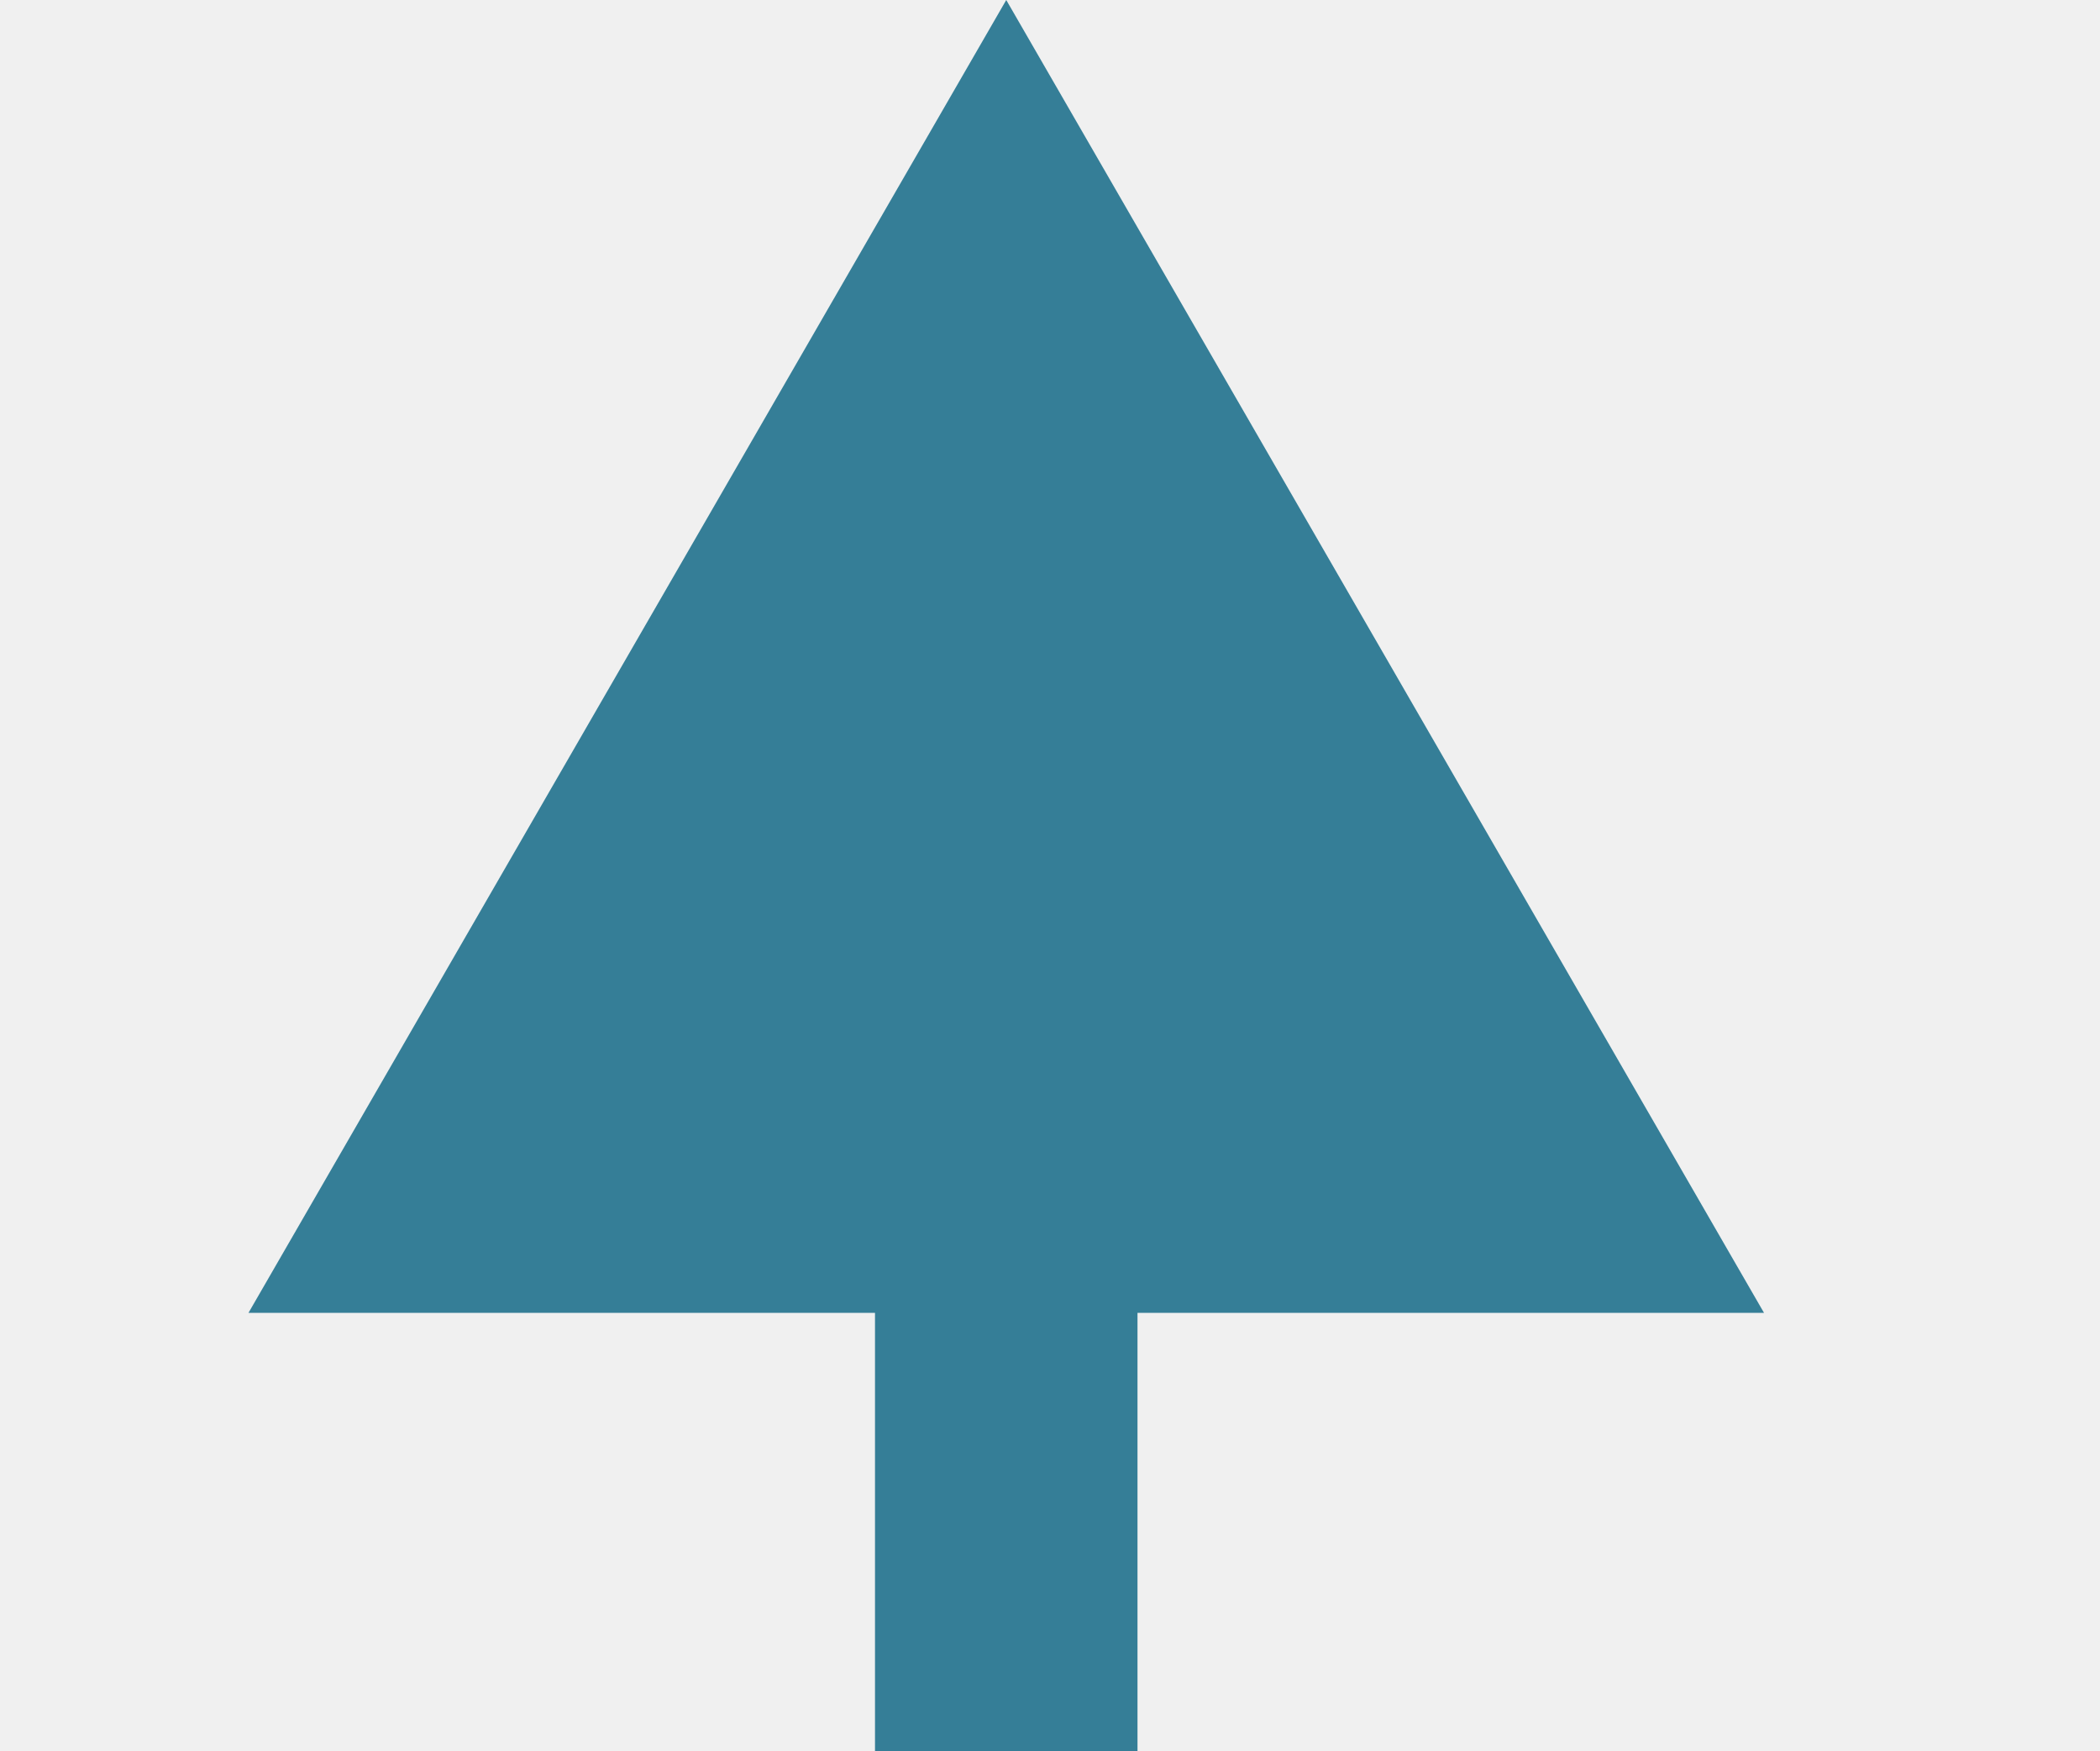
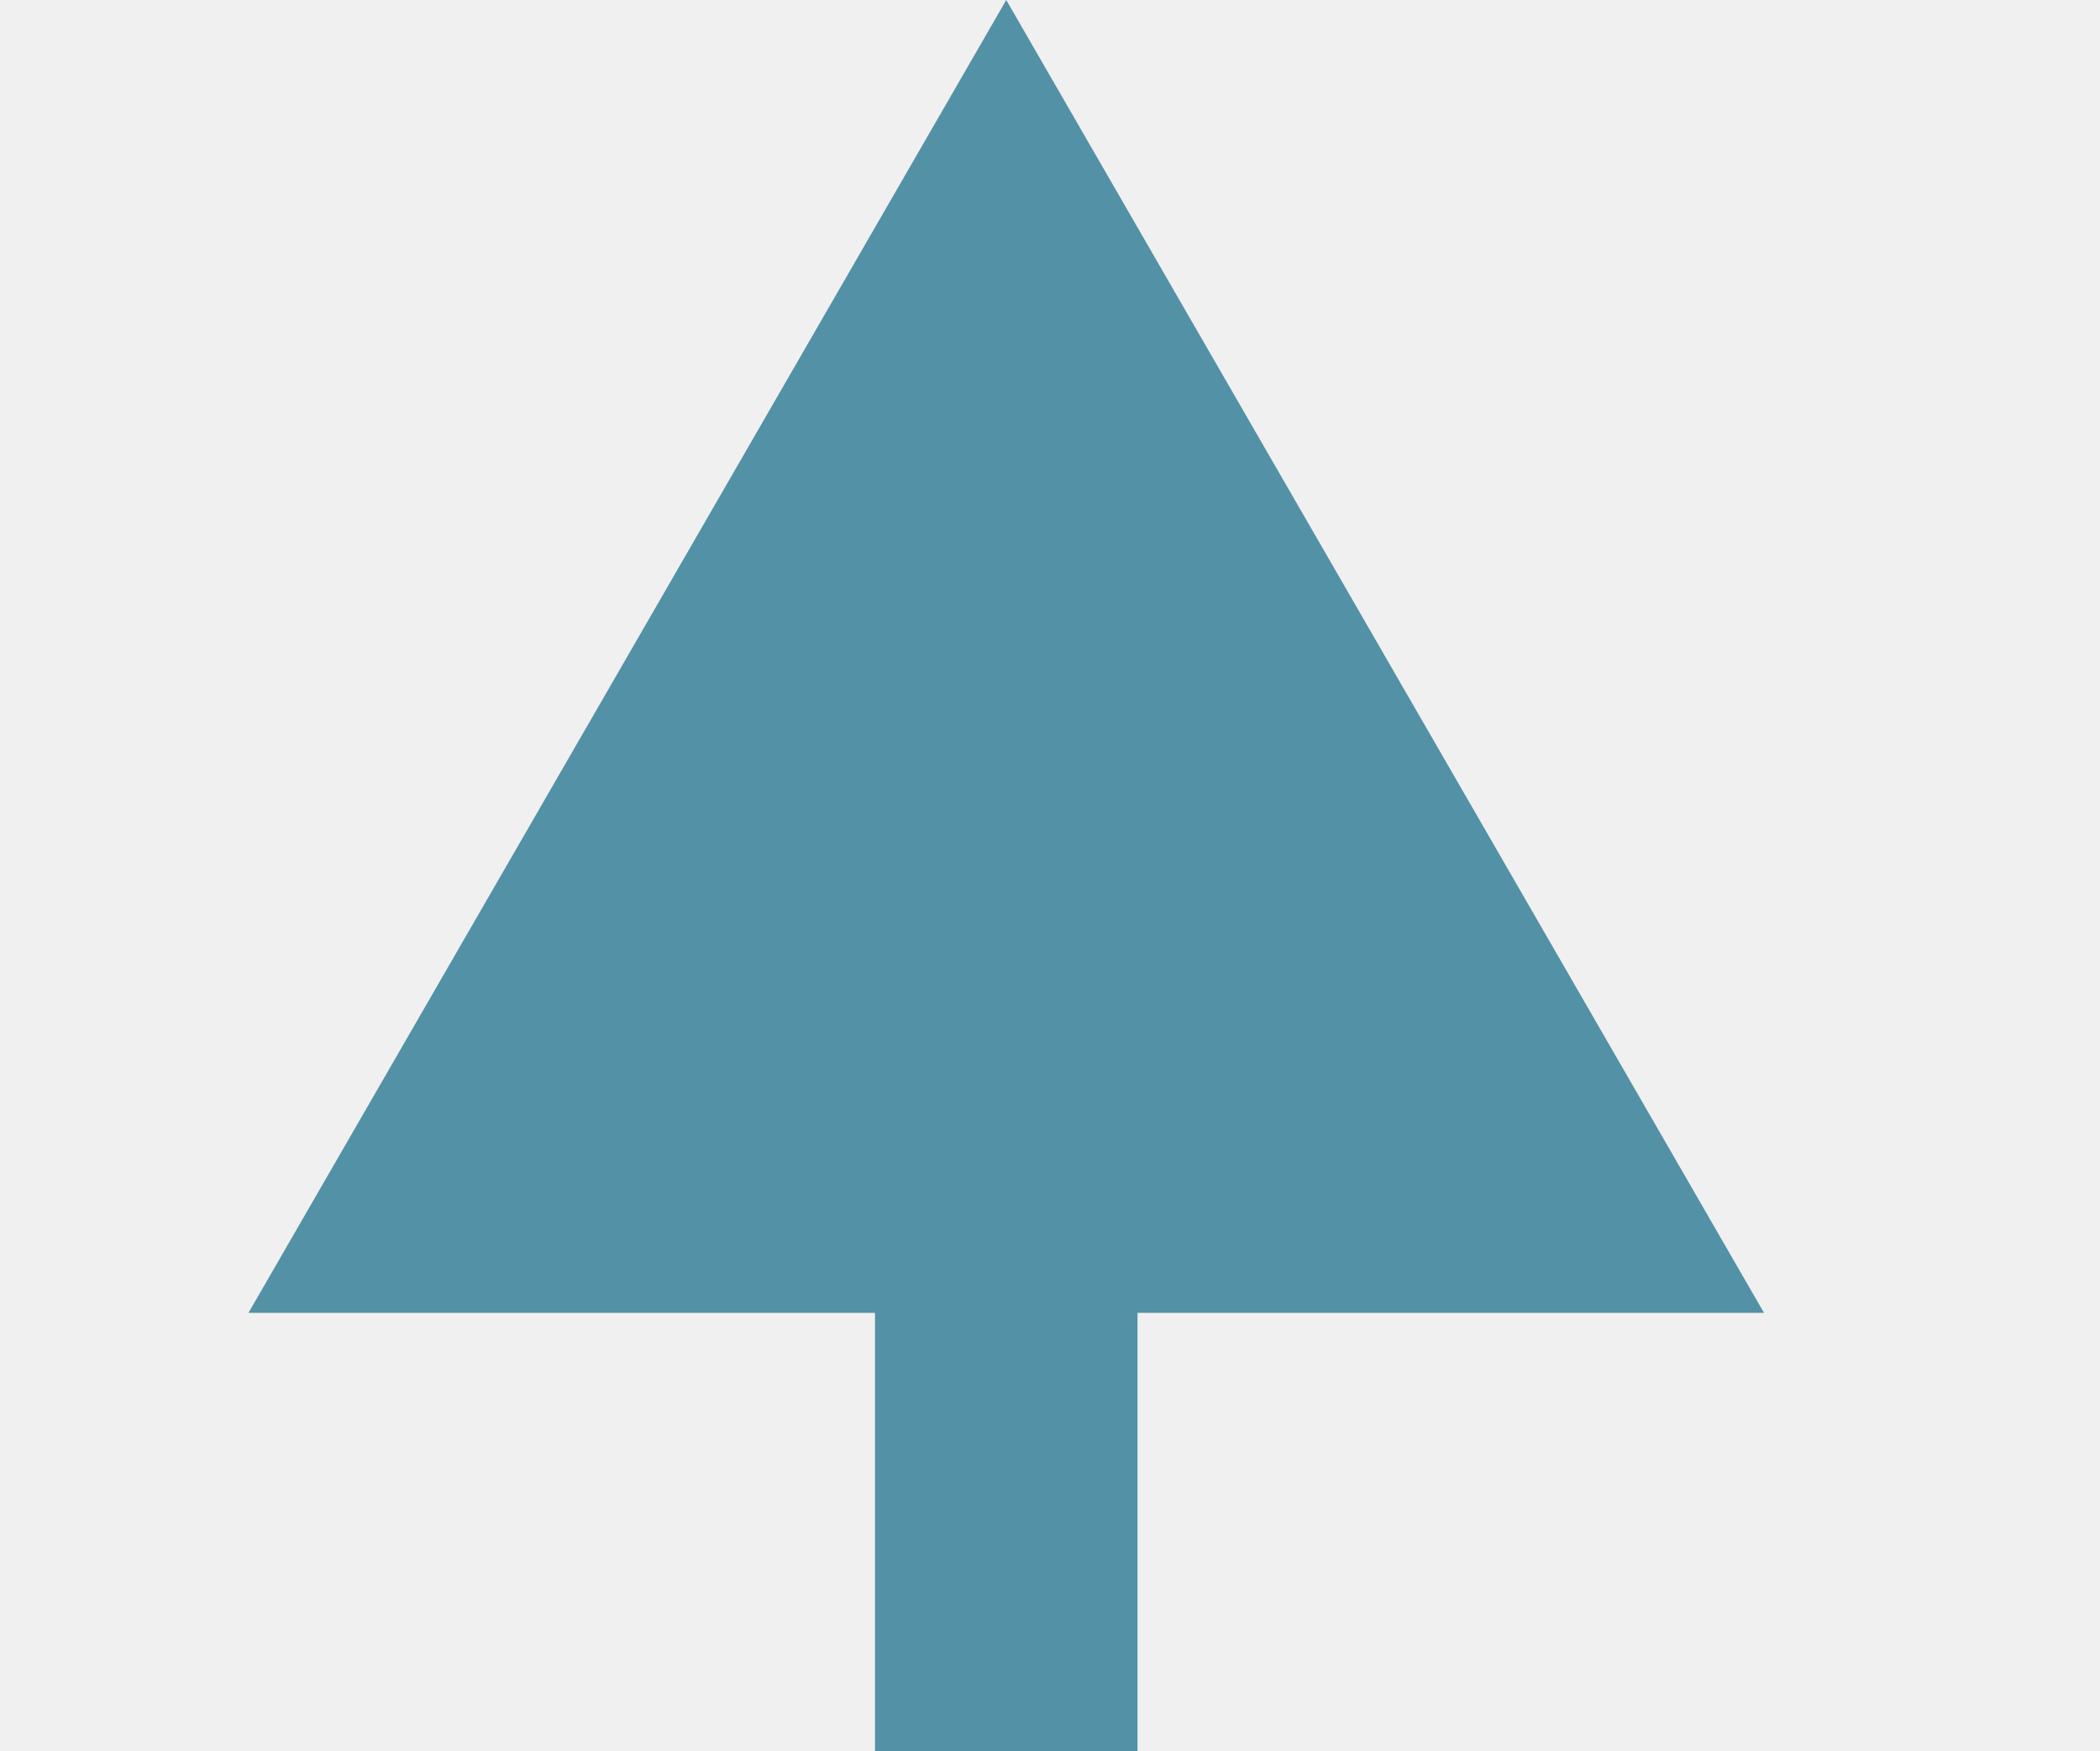
<svg xmlns="http://www.w3.org/2000/svg" width="24" height="20" viewBox="0 0 24 20" fill="none">
  <mask maskUnits="userSpaceOnUse" x="0" y="0" width="0" height="0" fill="black">
    <rect fill="white" width="0" height="0" />
  </mask>
-   <path d="M11.5 -6.55671e-08L2.84 15L20.16 15L11.5 -6.55671e-08ZM11.5 79L20.16 64L2.84 64L11.5 79ZM10 13.5L10 65.5L13 65.5L13 13.5L10 13.5Z" fill="#357E97" mask="url(#)" />
+   <path d="M11.5 -6.55671e-08L2.84 15L20.16 15L11.5 -6.55671e-08ZM11.5 79L20.16 64L2.84 64L11.5 79ZM10 13.5L10 65.5L13 65.5L13 13.5L10 13.5Z" fill="#5391A7" mask="url(#)" />
</svg>
